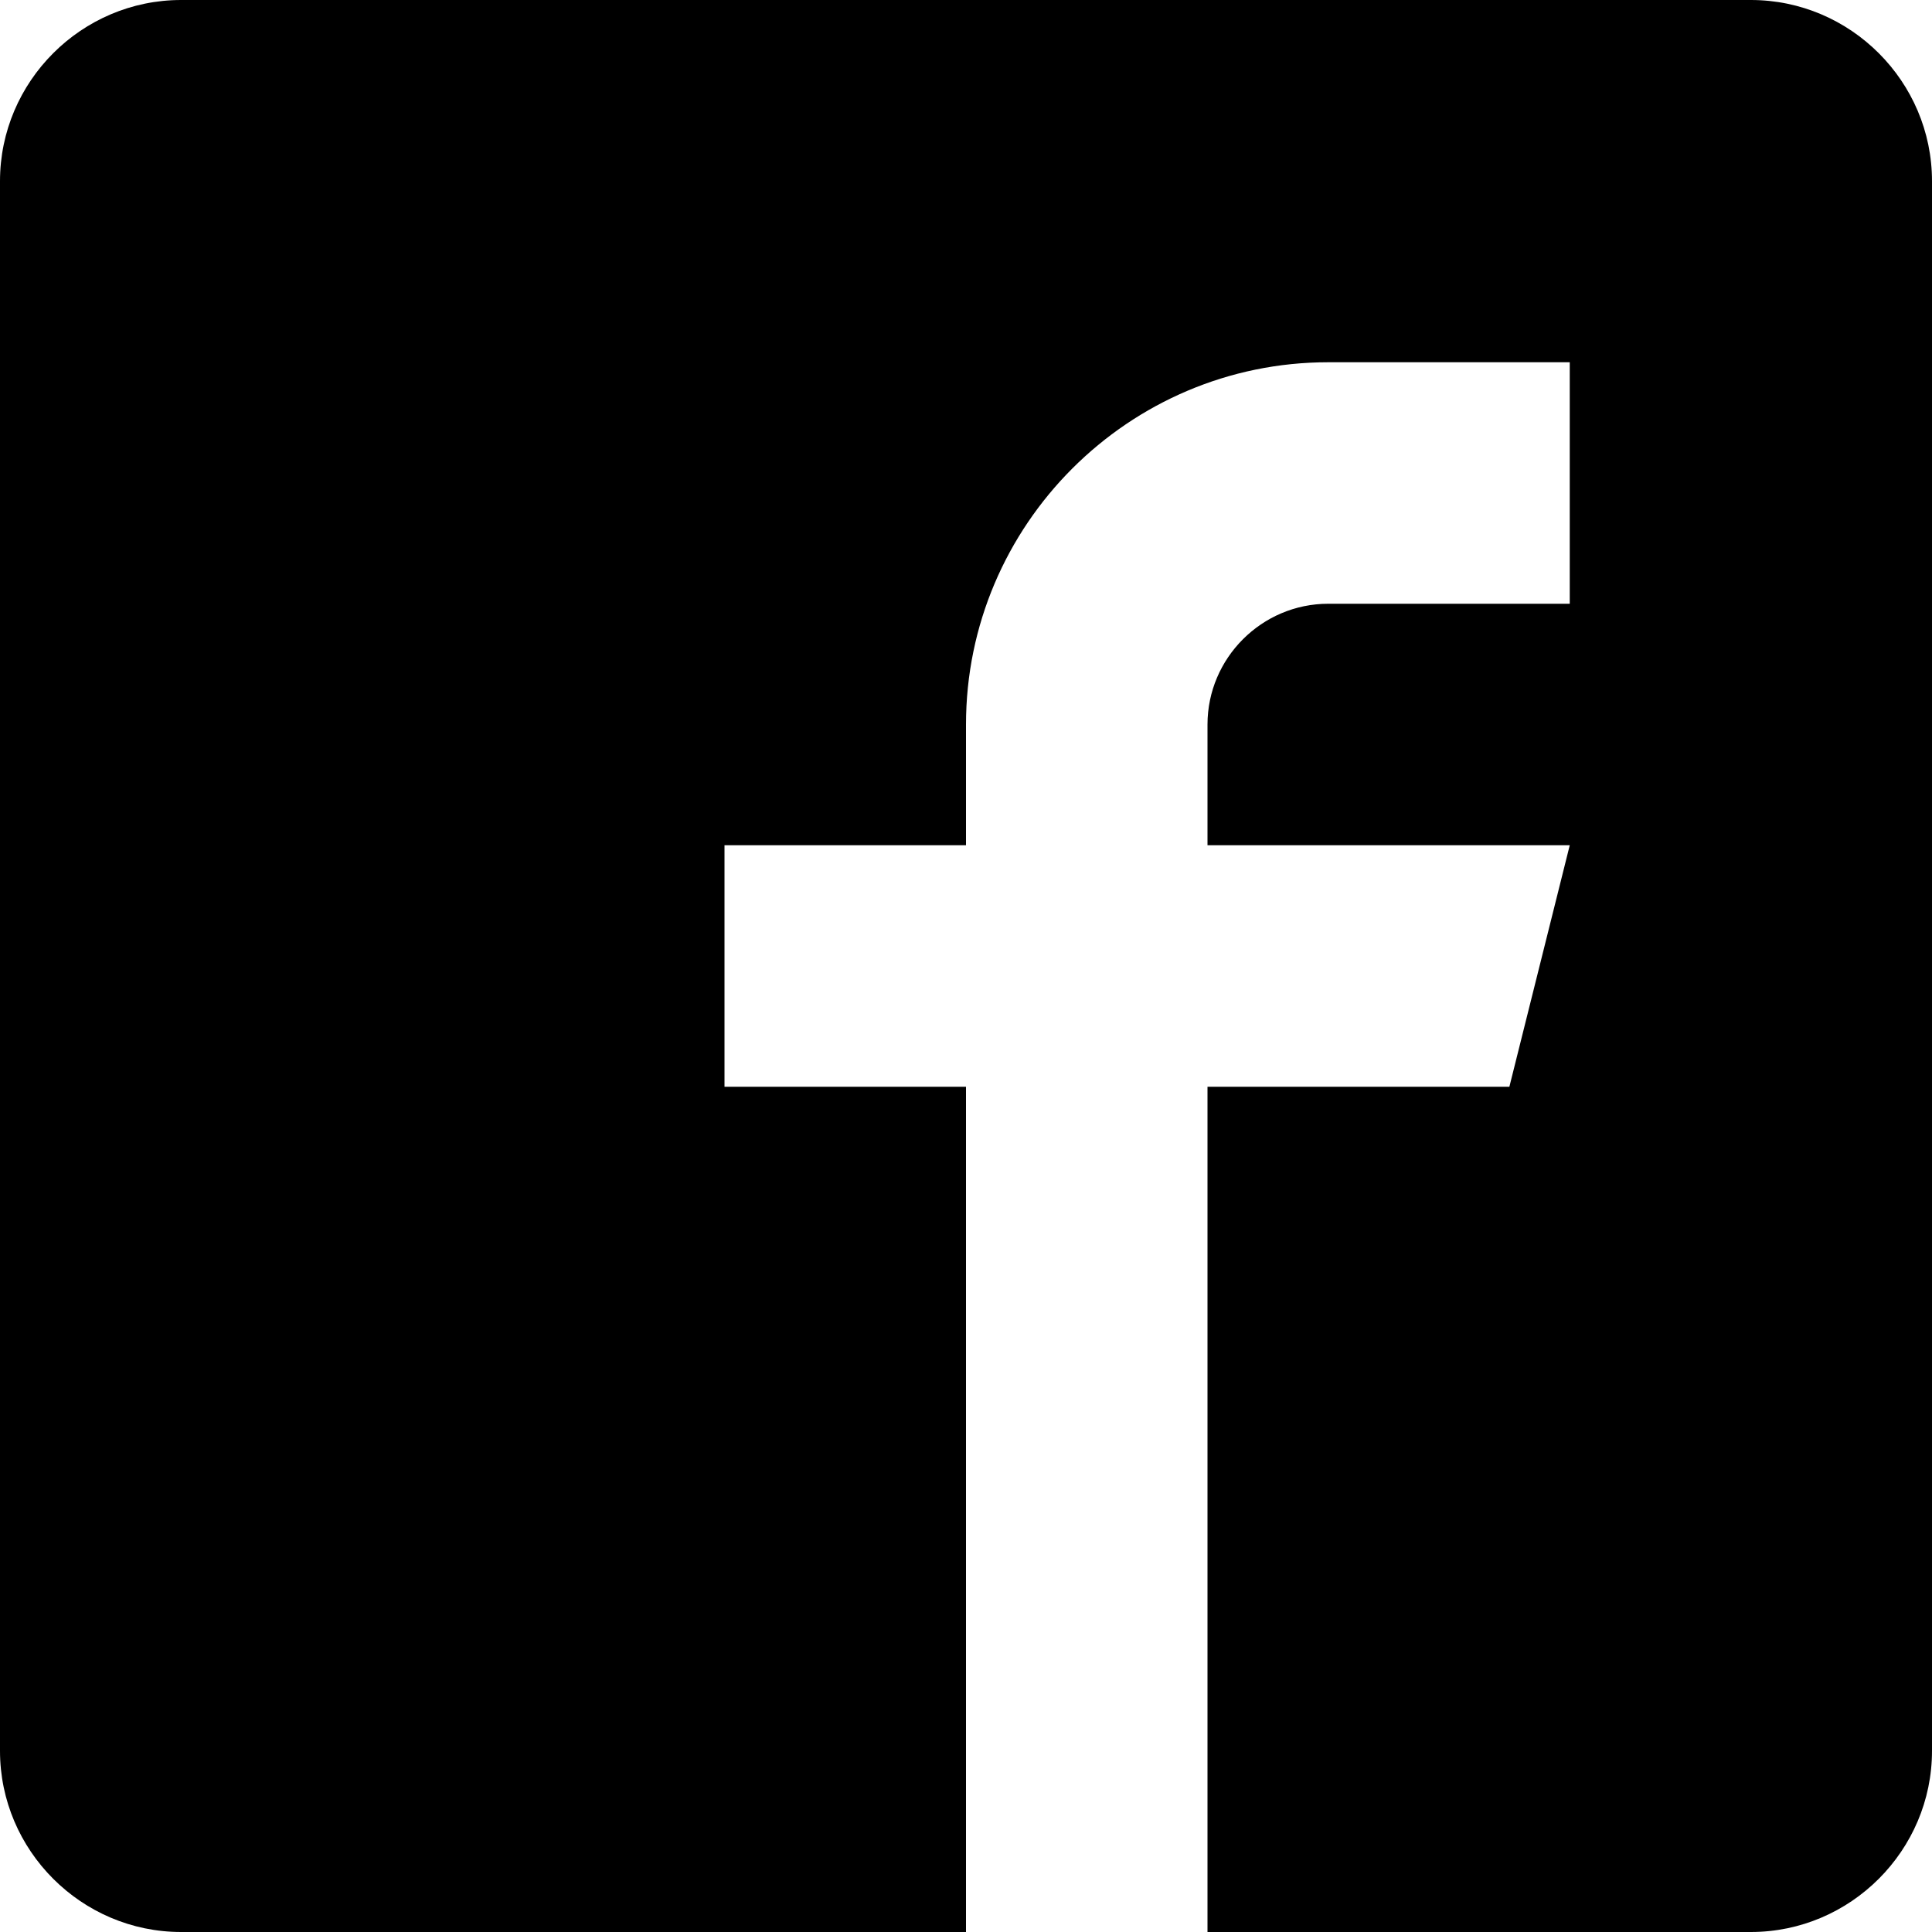
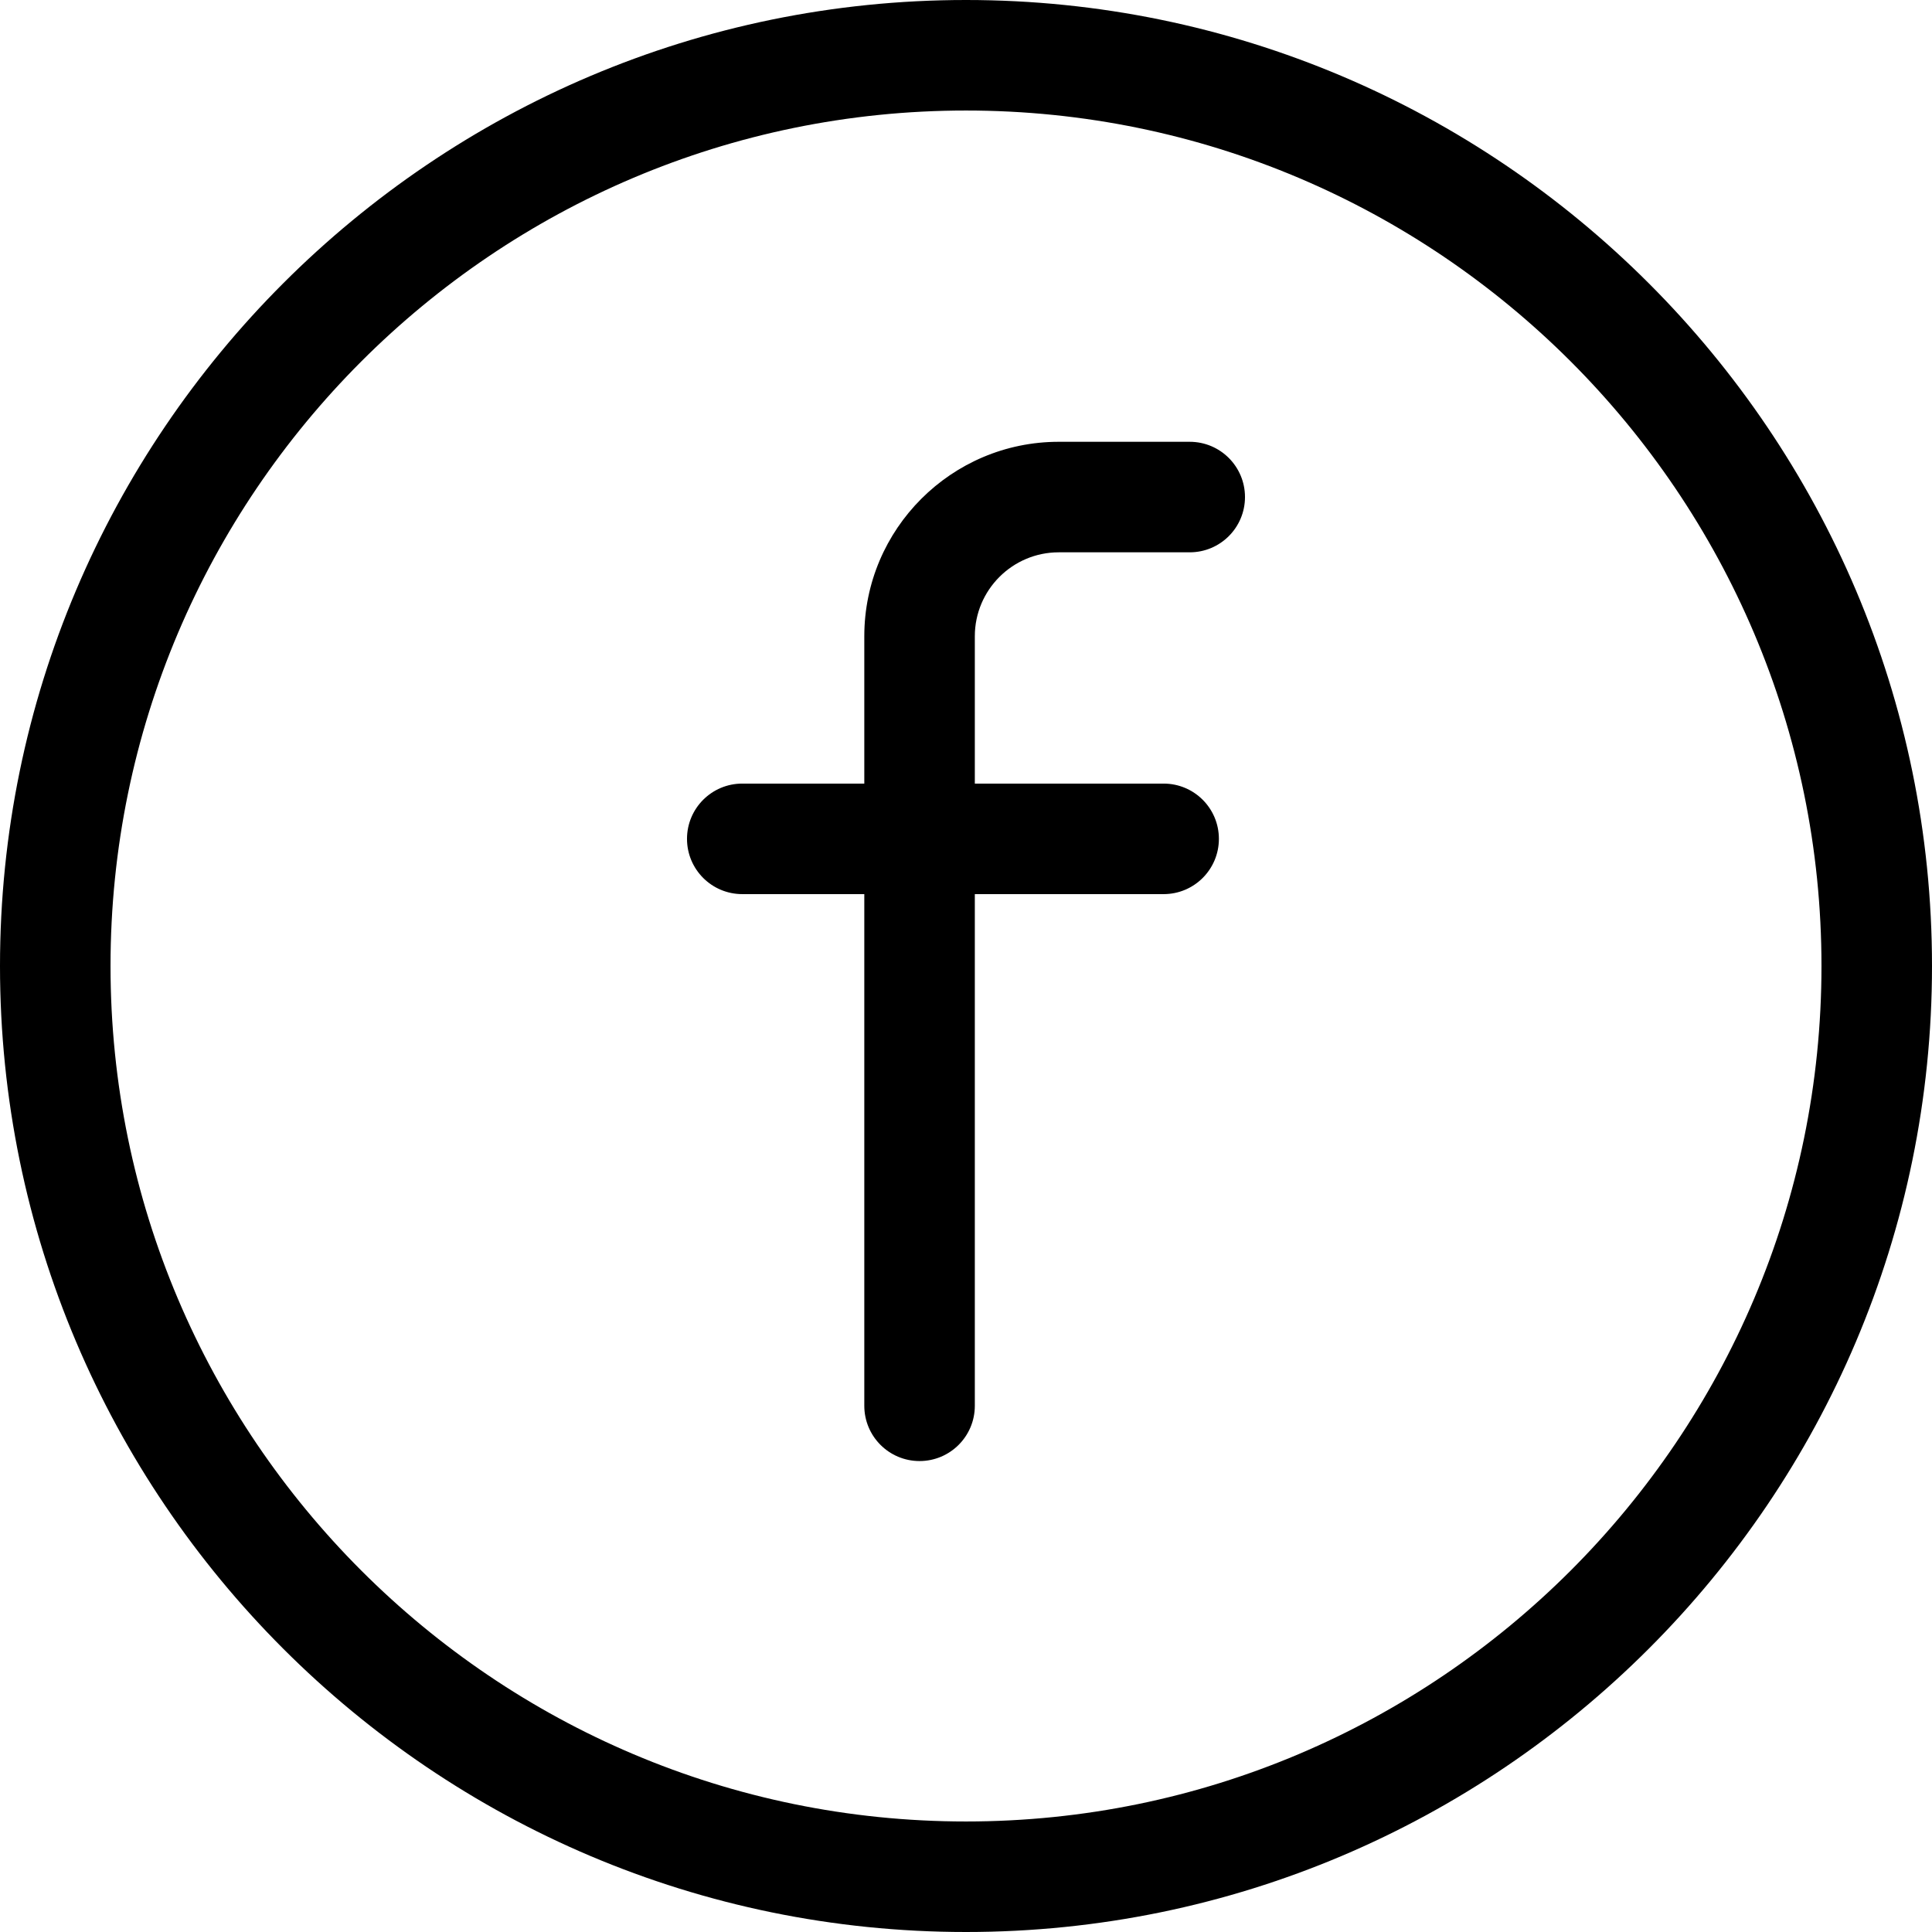
- <svg xmlns="http://www.w3.org/2000/svg" version="1.1" width="32" height="32" viewBox="0 0 32 32">
-   <path d="M29 0h-26c-1.65 0-3 1.35-3 3v26c0 1.65 1.35 3 3 3h13v-14h-4v-4h4v-2c0-3.306 2.694-6 6-6h4v4h-4c-1.1 0-2 0.9-2 2v2h6l-1 4h-5v14h9c1.65 0 3-1.35 3-3v-26c0-1.65-1.35-3-3-3z" />
+ <svg xmlns="http://www.w3.org/2000/svg" version="1.1" id="Capa_1" x="0px" y="0px" viewBox="0 0 314.652 314.652" style="enable-background:new 0 0 314.652 314.652;" xml:space="preserve">
+   <g>
+     <path d="M157.326,0C70.576,0,0,70.576,0,157.326s70.576,157.326,157.326,157.326s157.326-70.576,157.326-157.326   S244.076,0,157.326,0z M157.326,296.652C80.501,296.652,18,234.15,18,157.326S80.501,18,157.326,18s139.326,62.502,139.326,139.326   S234.151,296.652,157.326,296.652z" />
+     <path d="M193.764,71.952H172.43c-17.461,0-31.667,14.206-31.667,31.667v24h-19.875c-4.971,0-9,4.029-9,9s4.029,9,9,9h19.875v83.333   c0,4.971,4.029,9,9,9s9-4.029,9-9v-83.333h30.75c4.971,0,9-4.029,9-9s-4.029-9-9-9h-30.75v-24c0-7.536,6.131-13.667,13.667-13.667   h21.333c4.971,0,9-4.029,9-9S198.734,71.952,193.764,71.952z" />
+   </g>
+   <g>
+ </g>
+   <g>
+ </g>
+   <g>
+ </g>
+   <g>
+ </g>
+   <g>
+ </g>
+   <g>
+ </g>
+   <g>
+ </g>
+   <g>
+ </g>
+   <g>
+ </g>
+   <g>
+ </g>
+   <g>
+ </g>
+   <g>
+ </g>
+   <g>
+ </g>
+   <g>
+ </g>
+   <g>
+ </g>
</svg>
